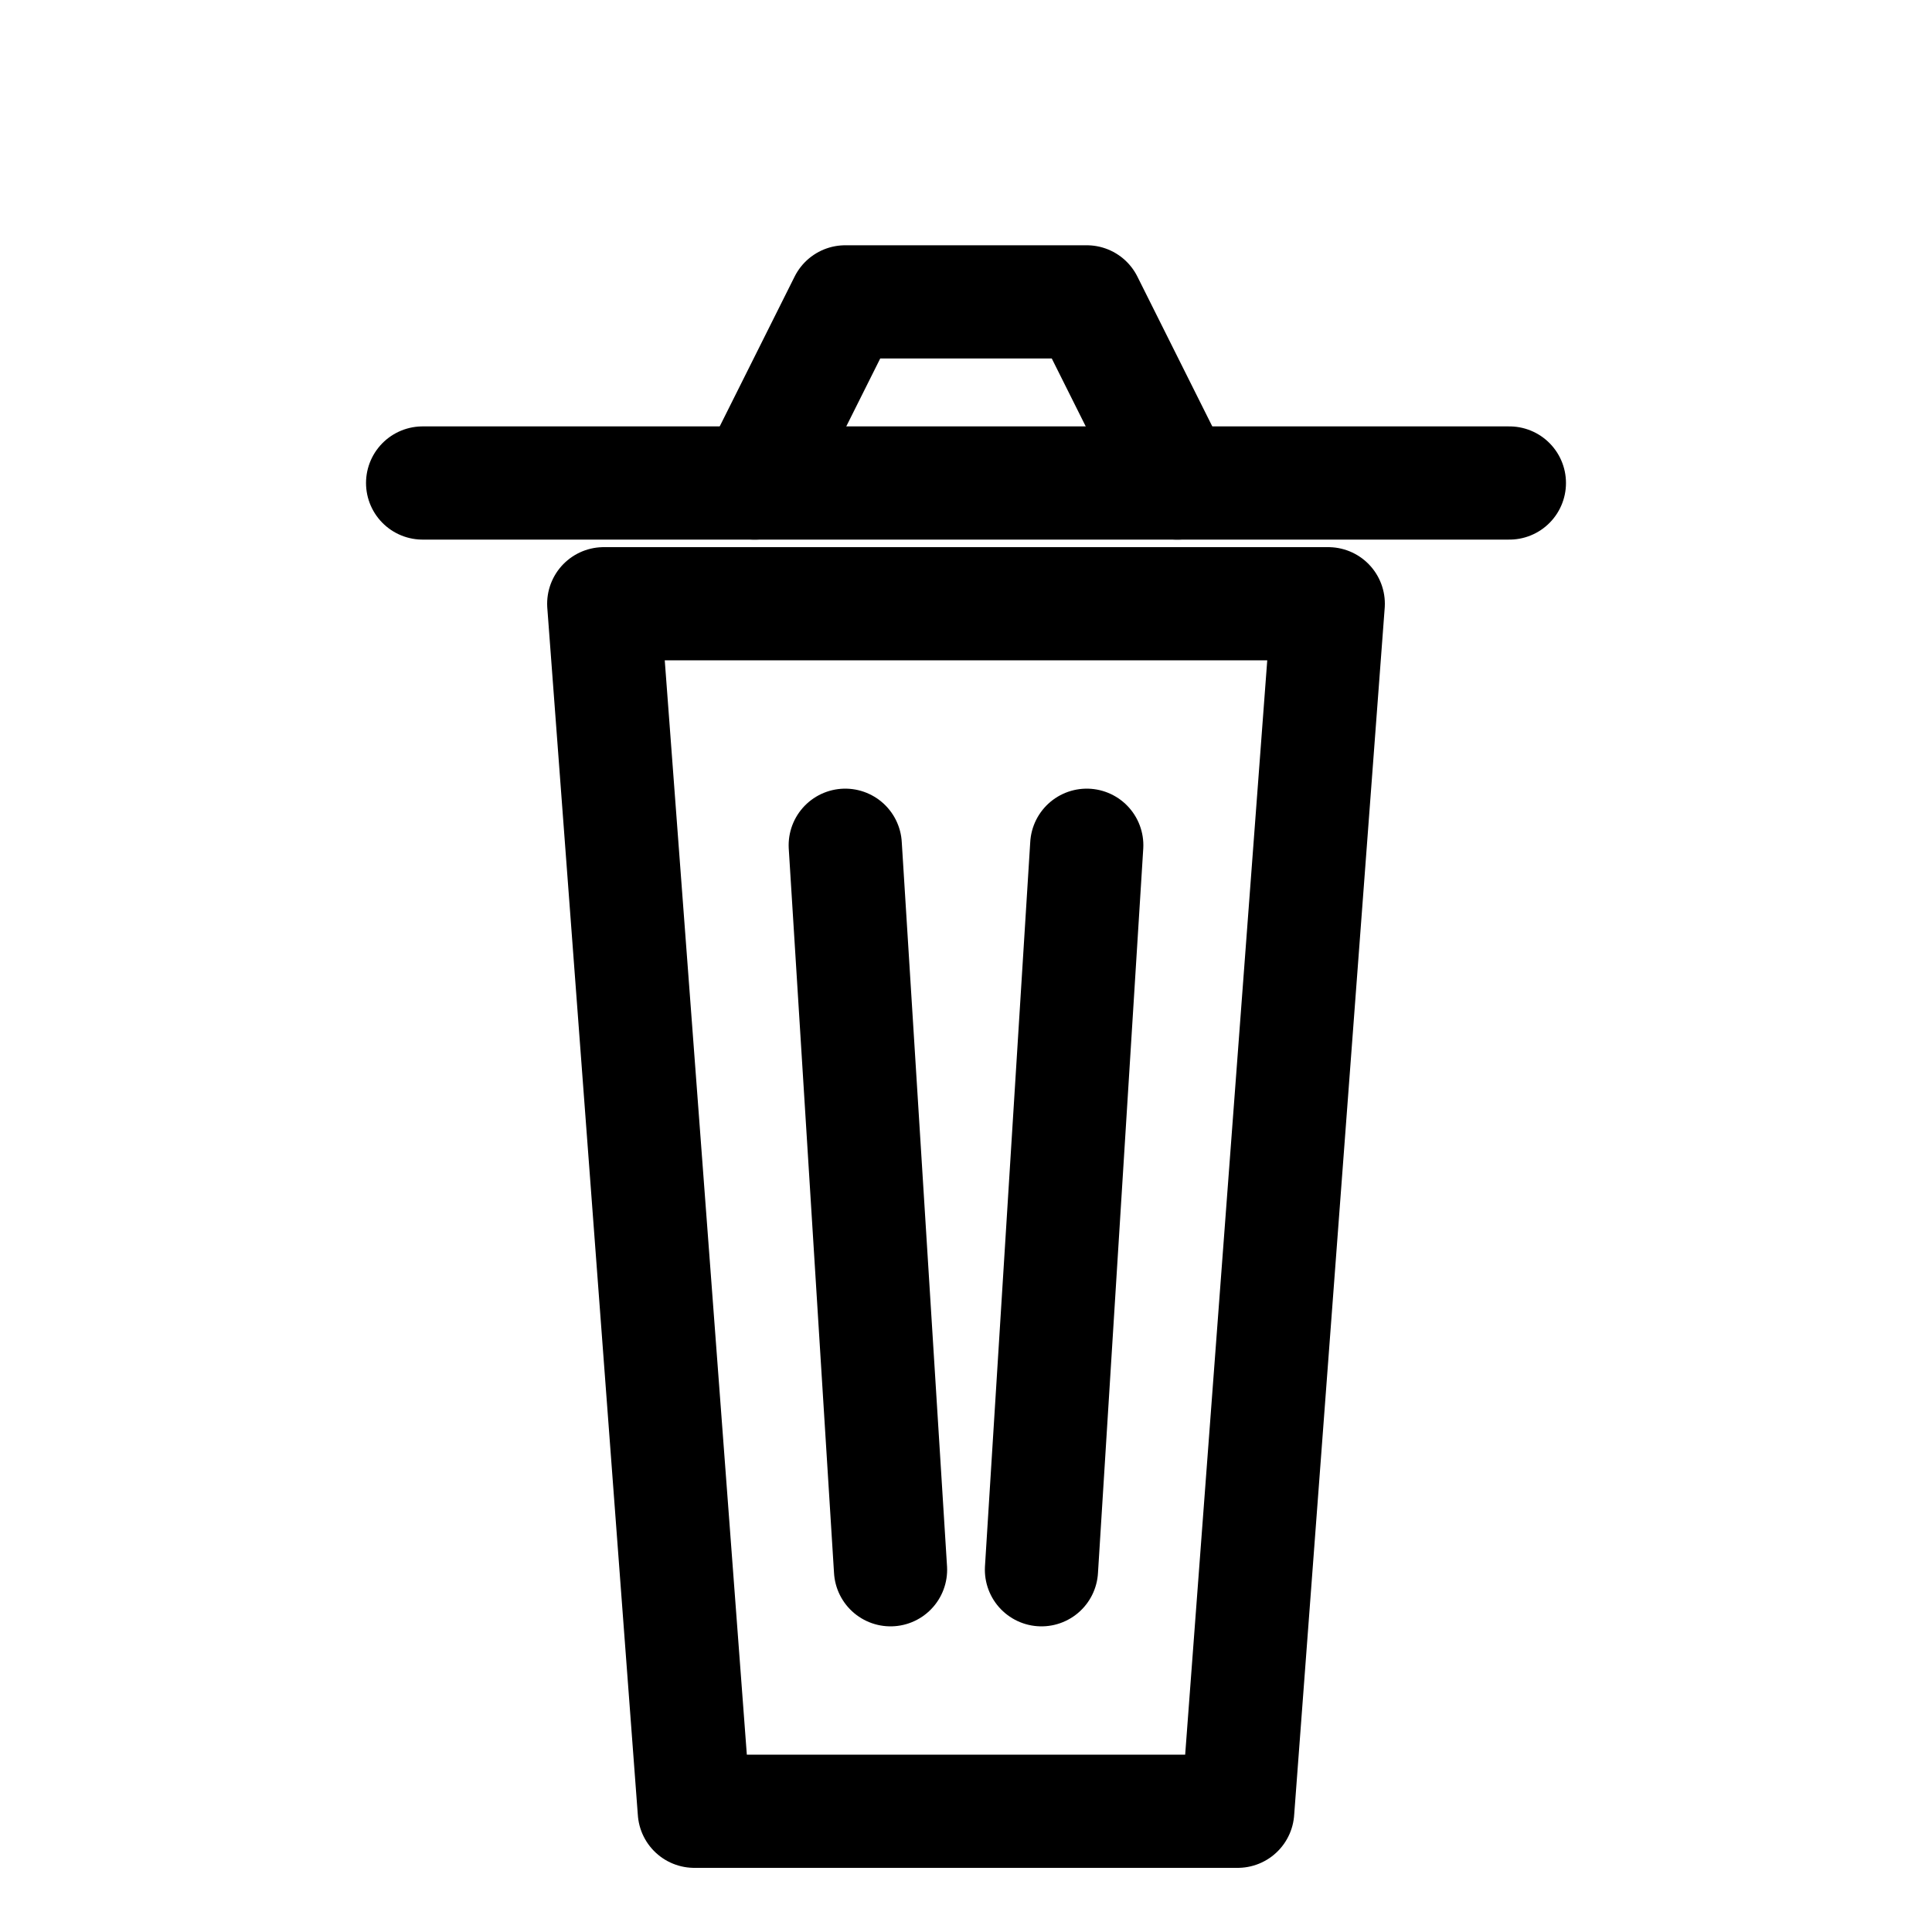
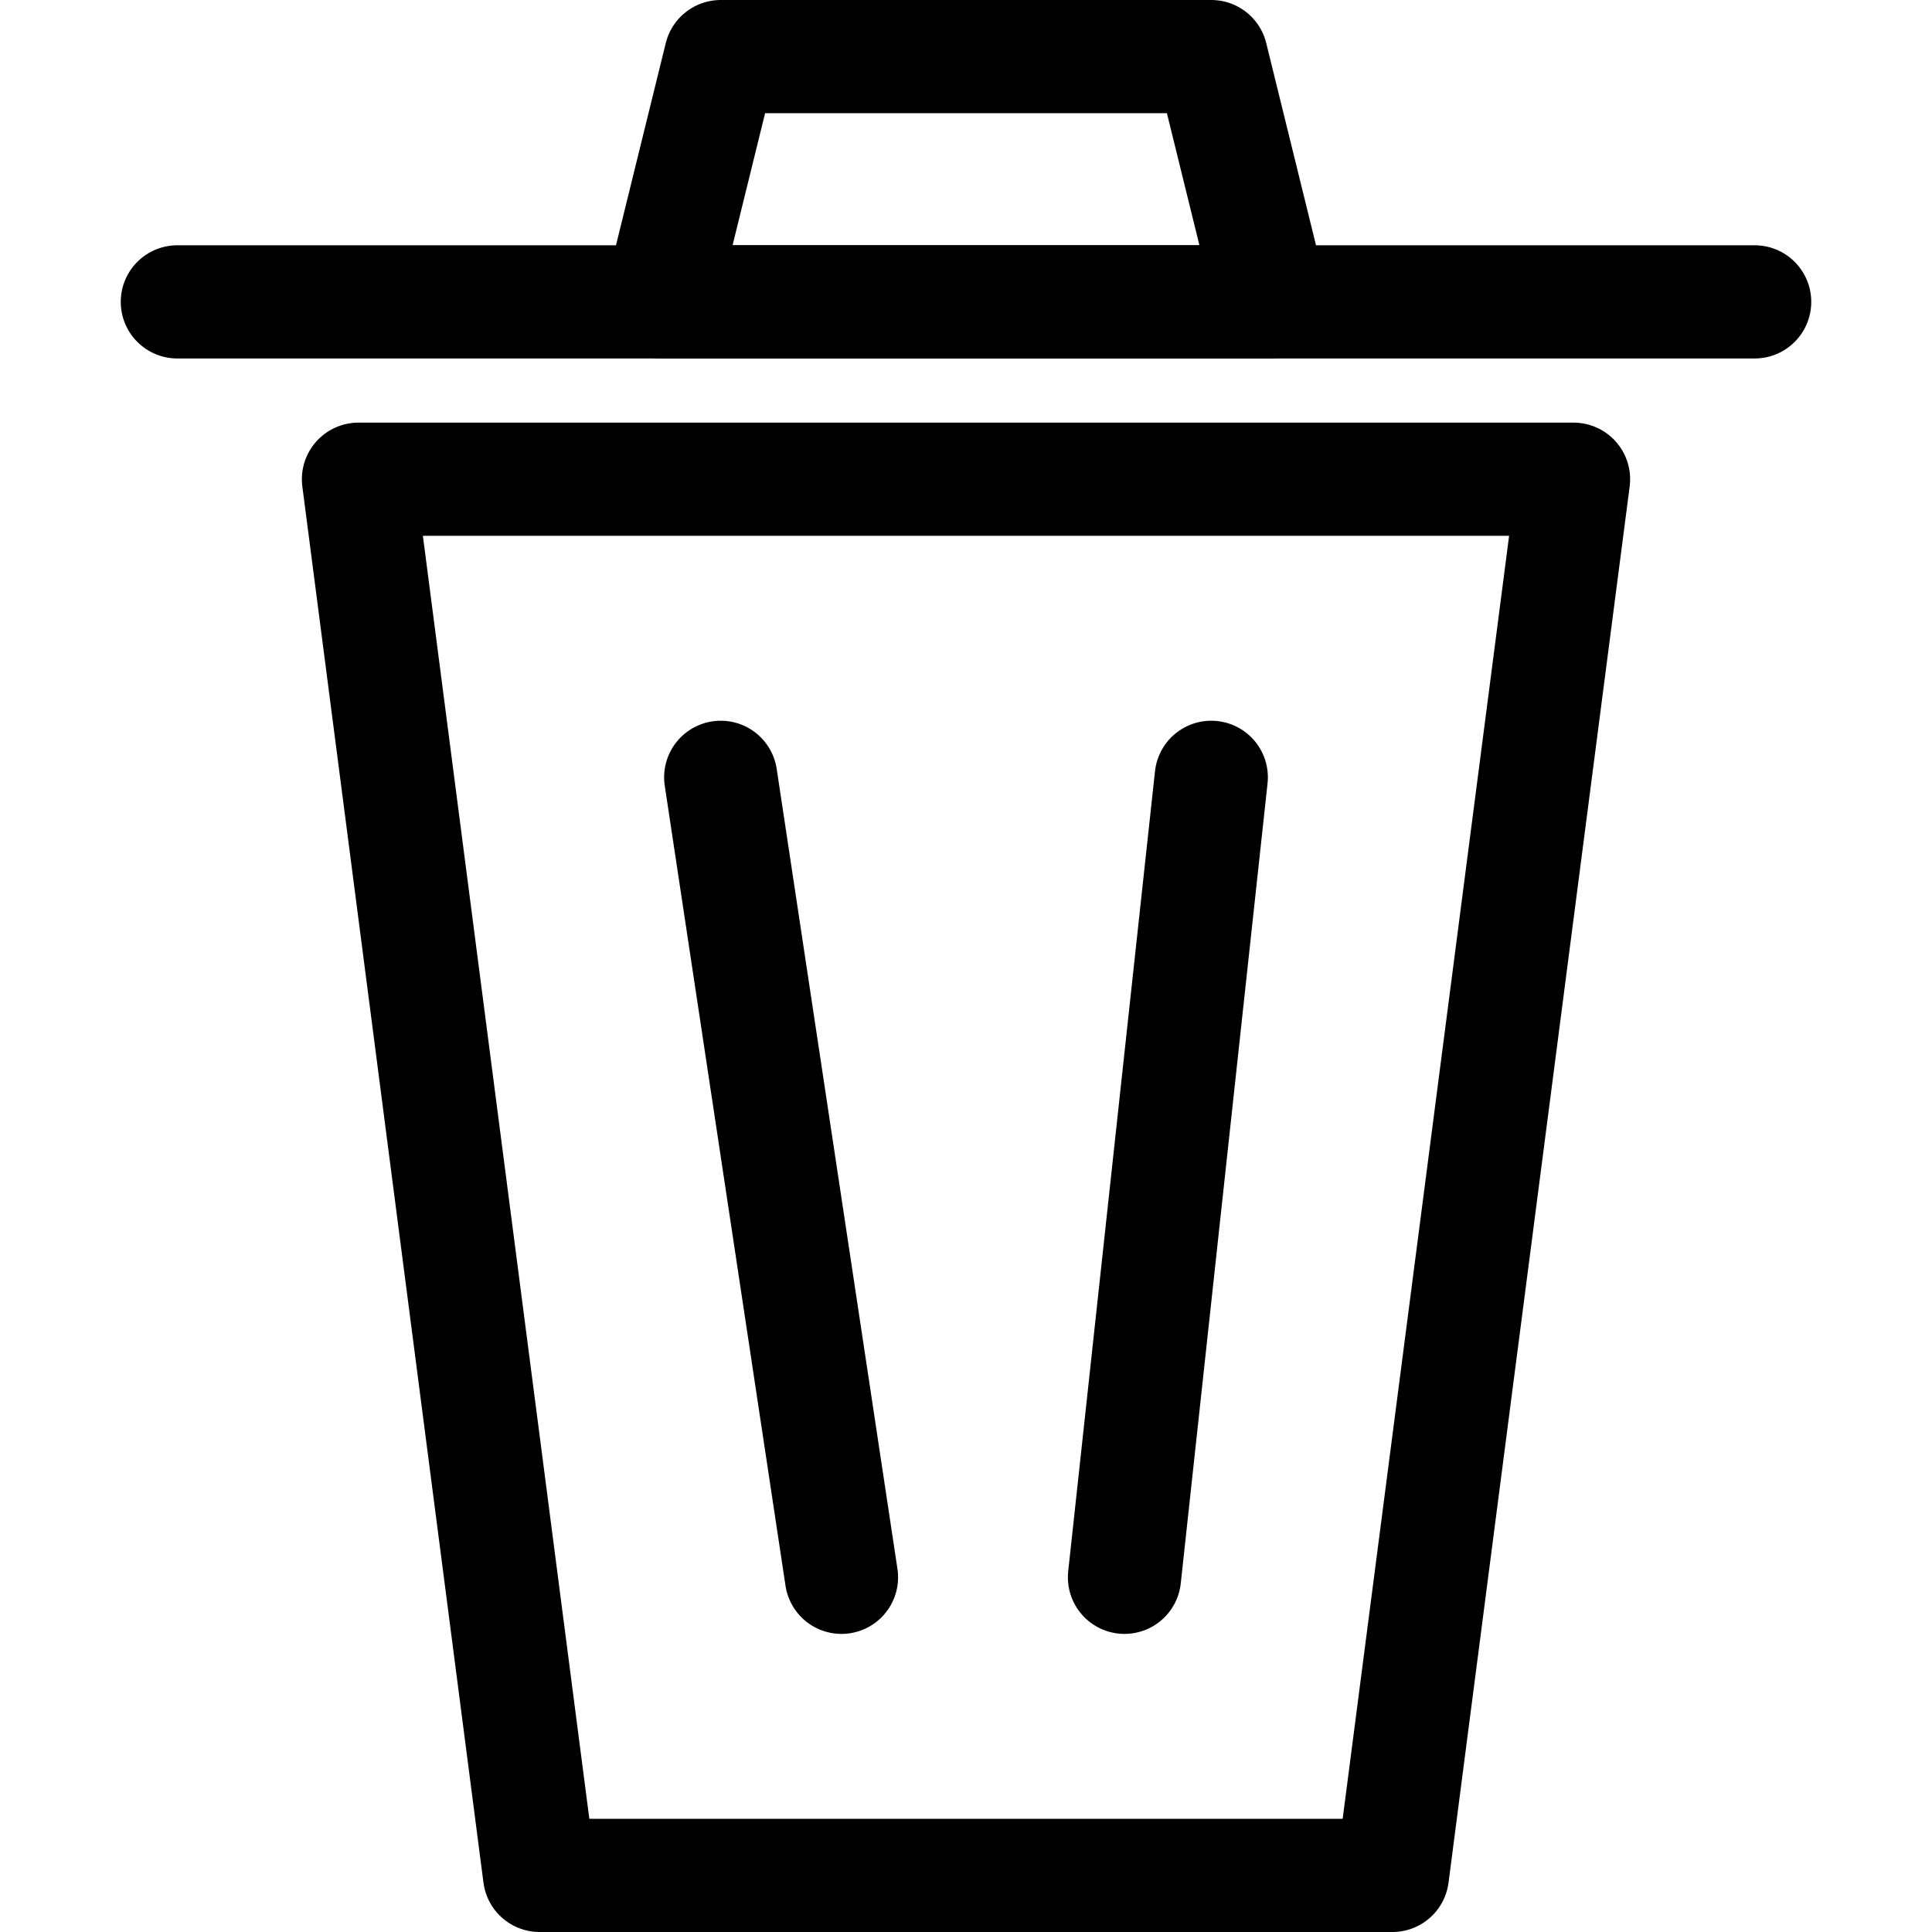
<svg xmlns="http://www.w3.org/2000/svg" width="512" height="512">
-   <defs />
  <g id="layer1">
-     <path id="lid" fill="none" stroke="currentColor" stroke-width="30" stroke-linecap="round" stroke-linejoin="round" d="M 112 128 L 400 128" />
-     <path id="handle" fill="none" stroke="currentColor" stroke-width="30" stroke-linecap="round" stroke-linejoin="round" d="M 200 128 L 224 80 L 288 80 L 312 128" />
-     <path id="bin" fill="none" stroke="currentColor" stroke-width="30" stroke-linecap="round" stroke-linejoin="round" d="M 160 160 L 184 480 L 328 480 L 352 160 Z" />
-     <path id="line1" fill="none" stroke="currentColor" stroke-width="30" stroke-linecap="round" stroke-linejoin="round" d="M 224 224 L 236 416" />
-     <path id="line2" fill="none" stroke="currentColor" stroke-width="30" stroke-linecap="round" stroke-linejoin="round" d="M 288 224 L 276 416" />
+     <path id="path1" fill="none" stroke="currentColor" stroke-width="30" stroke-linecap="round" stroke-linejoin="round" d="M 47 80 L 465 80" />
+     <path id="rect1" fill="none" stroke="currentColor" stroke-width="30" stroke-linecap="round" stroke-linejoin="round" d="M 191 15 L 321 15 L 337 80 L 175 80 Z" />
+     <path id="rect2" fill="none" stroke="currentColor" stroke-width="30" stroke-linecap="round" stroke-linejoin="round" d="M 95 127 L 417 127 L 369 497 L 143 497 Z" />
+     <path id="path2" fill="none" stroke="currentColor" stroke-width="30" stroke-linecap="round" stroke-linejoin="round" d="M 191 206 L 223 418" />
+     <path id="path3" fill="none" stroke="currentColor" stroke-width="30" stroke-linecap="round" stroke-linejoin="round" d="M 321 206 L 298 418" />
  </g>
</svg>
